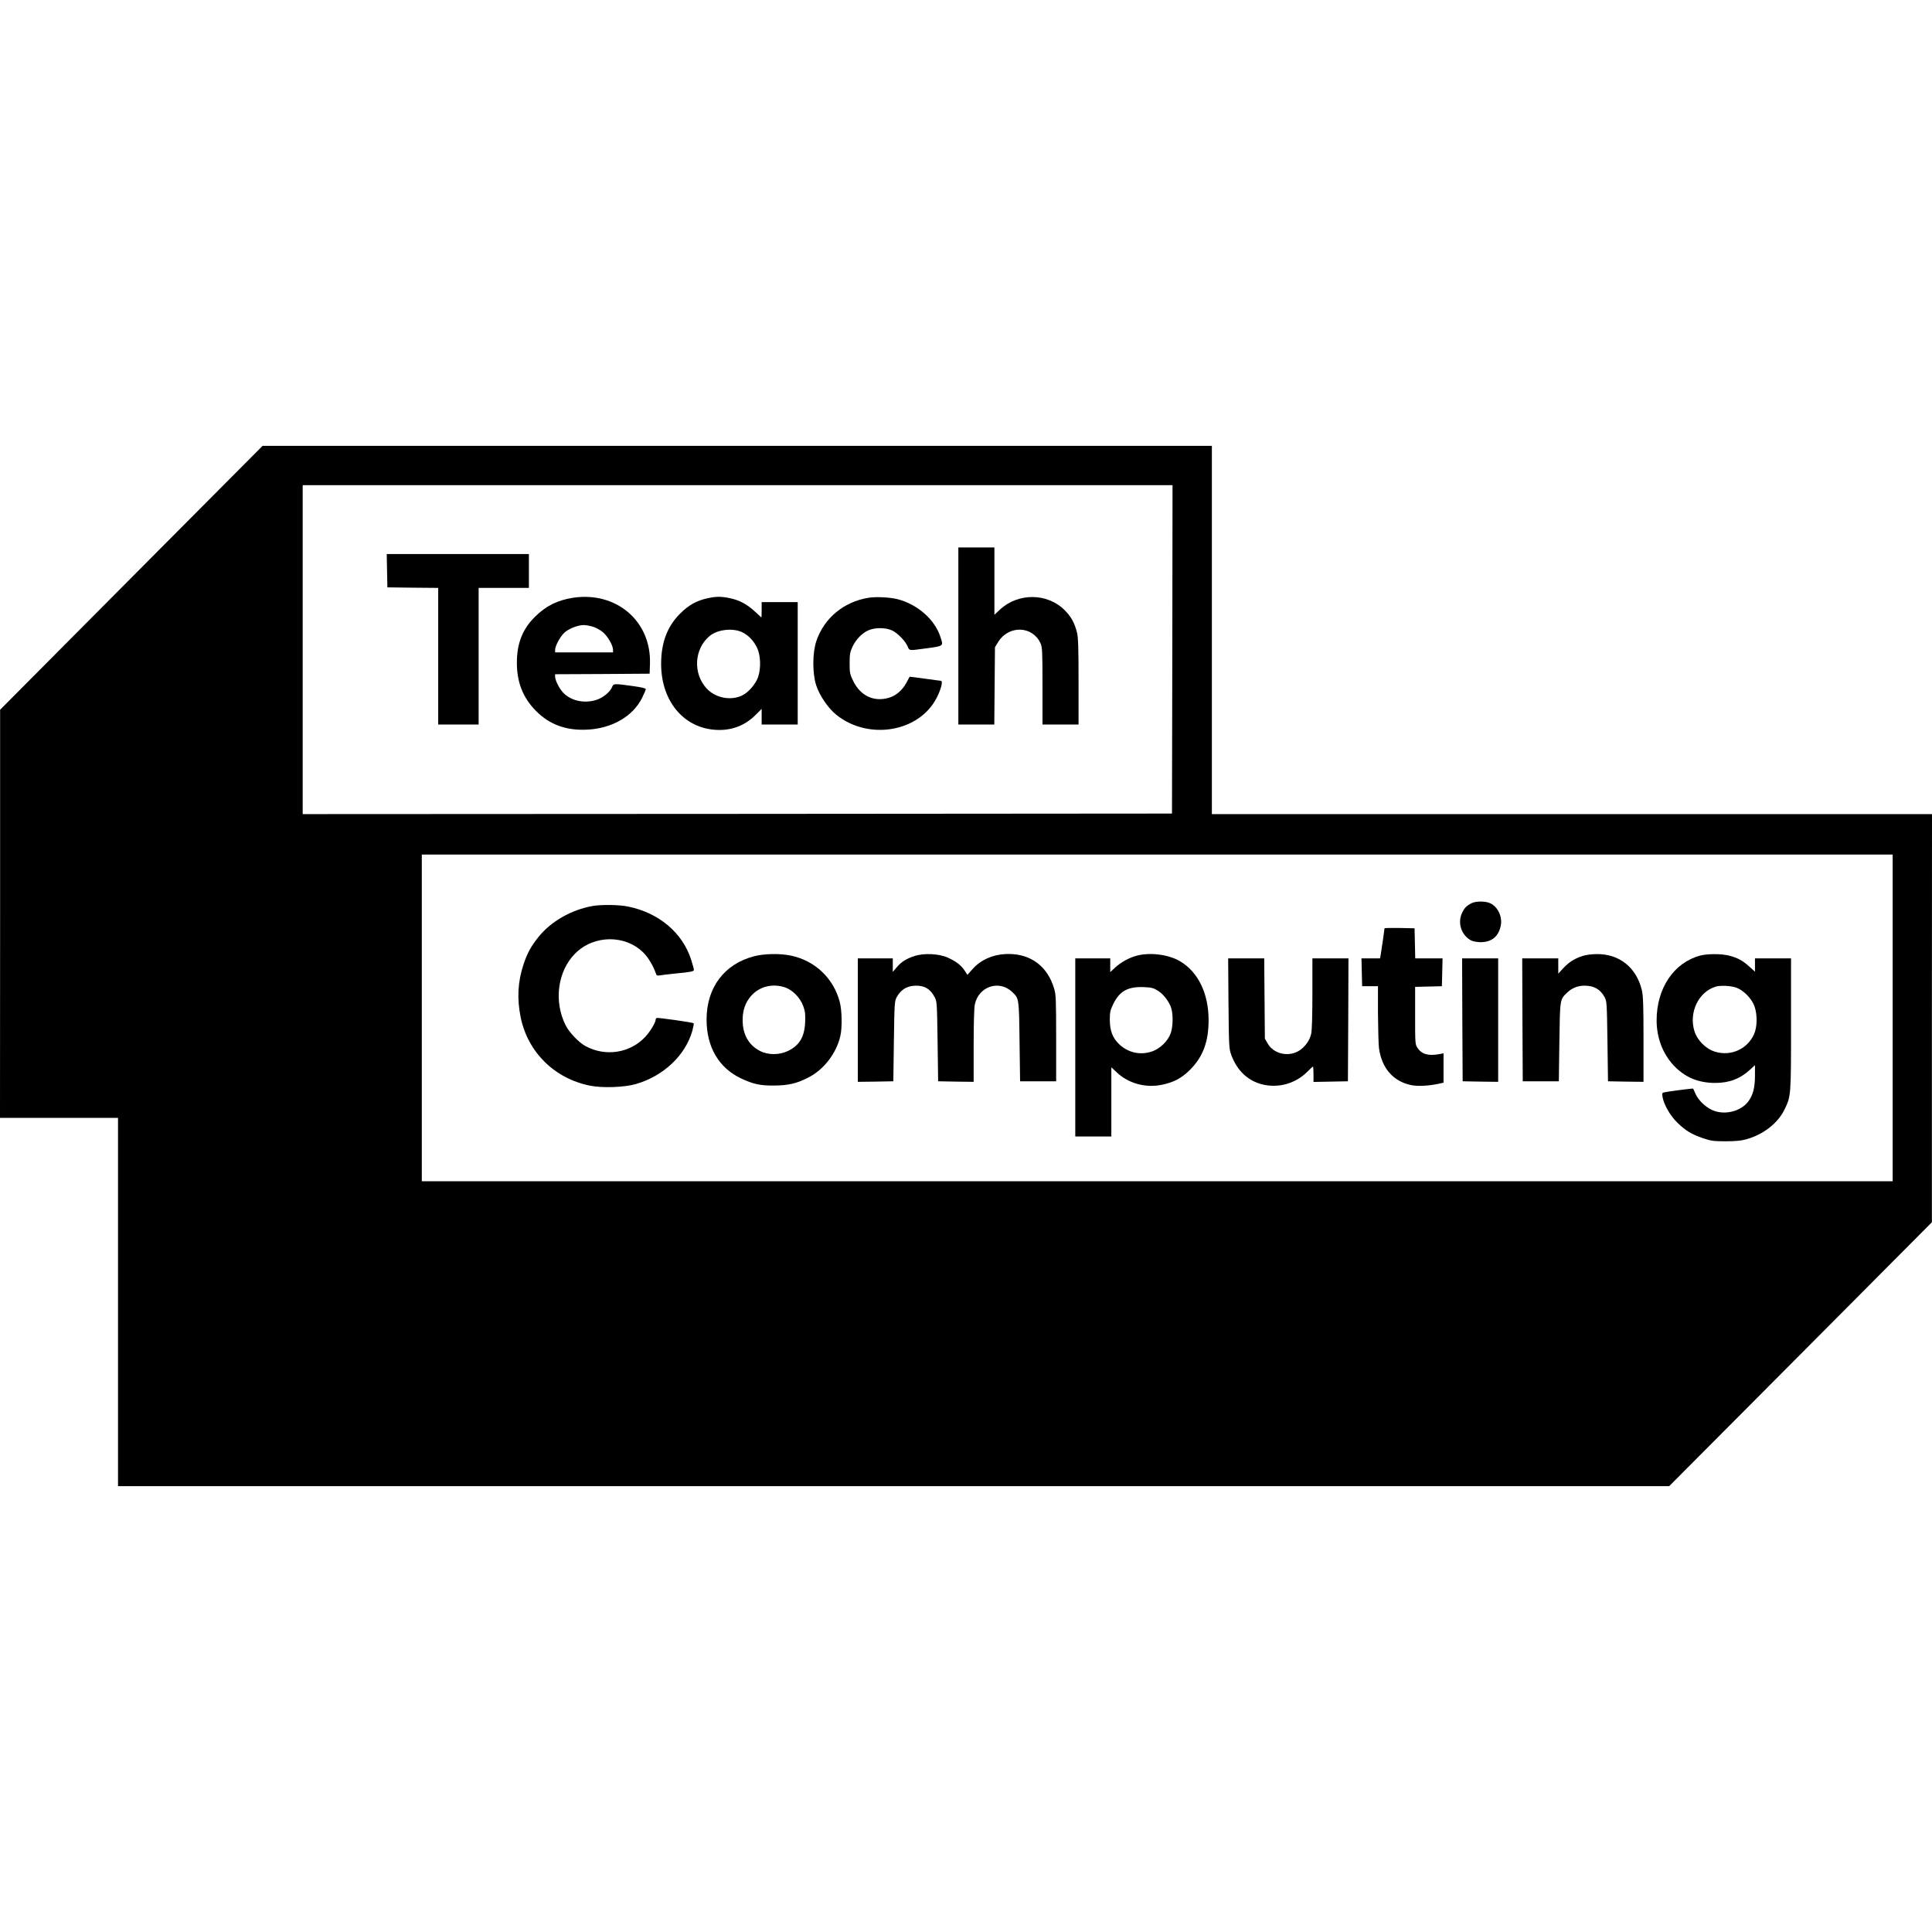
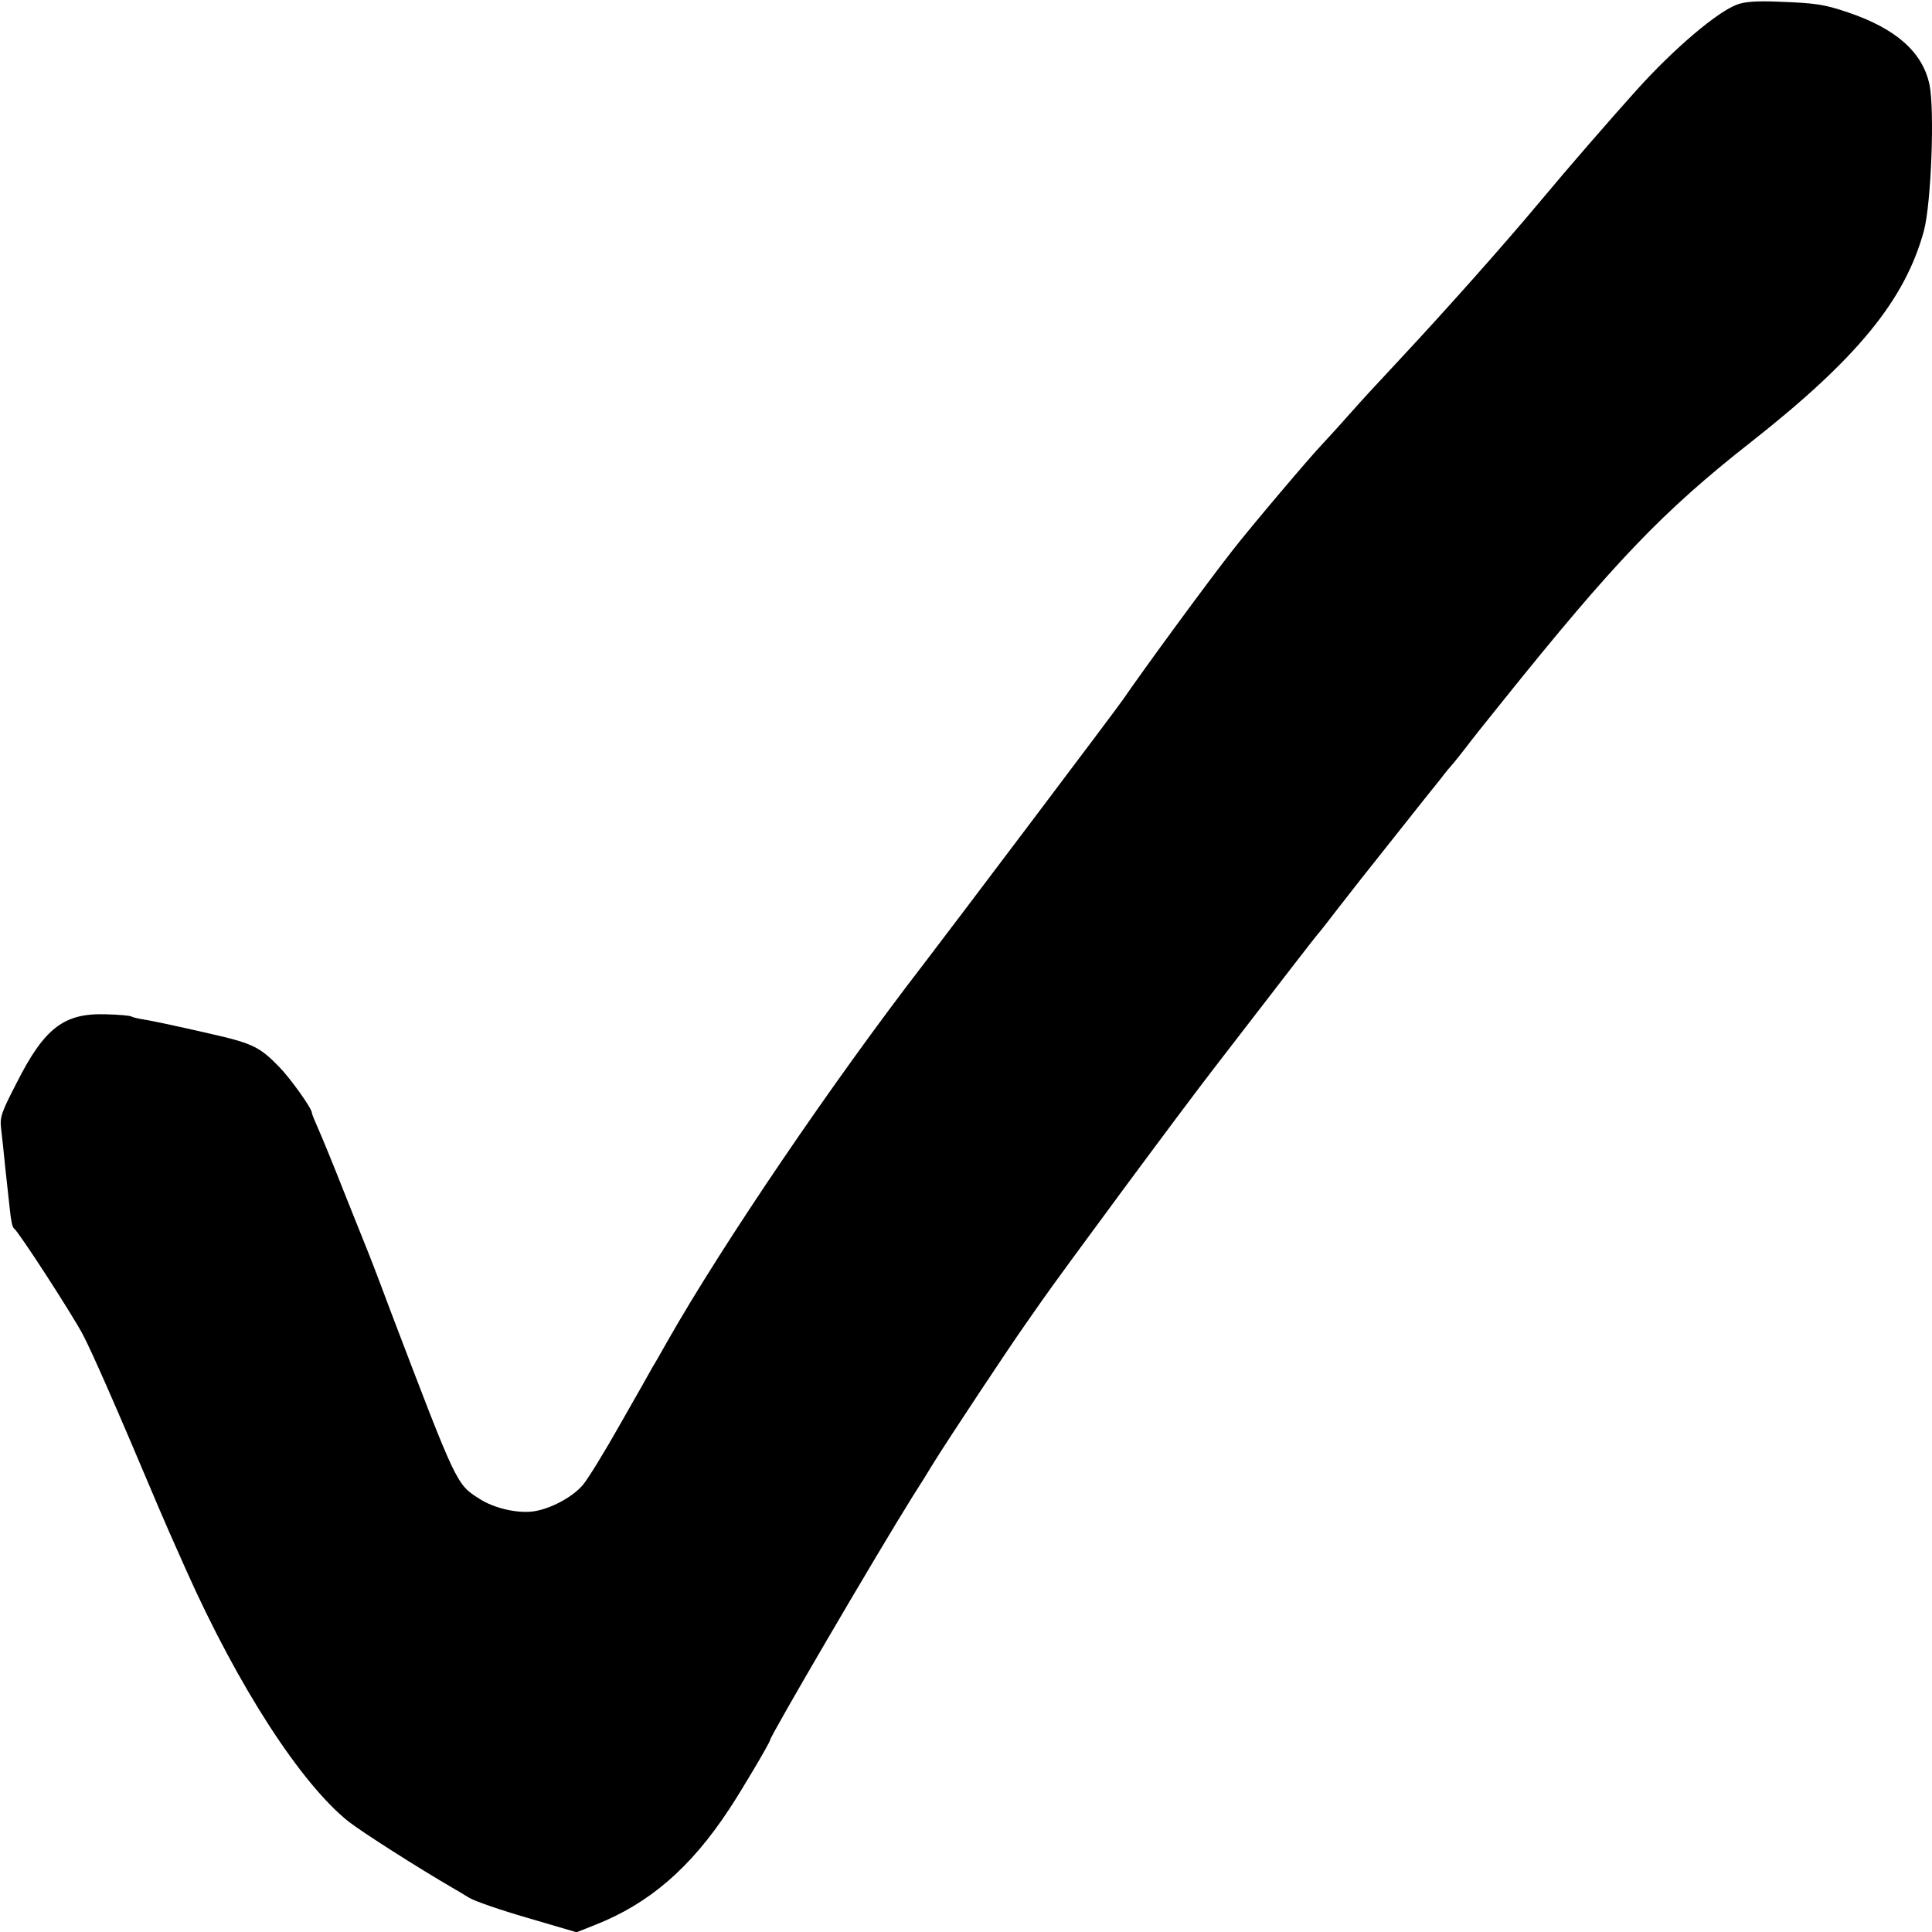
- <svg xmlns="http://www.w3.org/2000/svg" version="1.0" width="1768pt" height="1768pt" viewBox="0 0 1768 1768" preserveAspectRatio="xMidYMid meet">
-   <g transform="translate(0,1768) scale(0.1,-0.1)" fill="#000000" stroke="none">
-     <path d="M1202 12393 l-1201 -1208 0 -1867 -1 -1868 540 0 540 0 0 -1685 0 -1685 7098 0 7097 0 1202 1207 1202 1208 0 1868 1 1867 -3295 0 -3295 0 0 1685 0 1685 -4343 0 -4344 0 -1201 -1207z m9526 -655 l-3 -1503 -3977 -3 -3978 -2 0 1505 0 1505 3980 0 3980 0 -2 -1502z m6592 -3373 l0 -1495 -6730 0 -6730 0 0 1495 0 1495 6730 0 6730 0 0 -1495z" />
-     <path d="M8770 11860 l0 -810 165 0 164 0 3 353 3 354 30 49 c96 154 313 148 386 -11 17 -36 19 -72 19 -392 l0 -353 165 0 165 0 0 393 c0 323 -3 403 -15 452 -23 88 -54 143 -112 201 -158 159 -427 161 -594 4 l-49 -46 0 308 0 308 -165 0 -165 0 0 -810z" />
-     <path d="M3542 12458 l3 -153 233 -3 232 -2 0 -625 0 -625 185 0 185 0 0 625 0 625 230 0 230 0 0 155 0 155 -650 0 -651 0 3 -152z" />
-     <path d="M5245 12210 c-143 -22 -251 -76 -350 -175 -114 -113 -165 -243 -165 -421 0 -178 56 -320 175 -440 124 -125 276 -181 470 -171 225 11 416 121 500 289 19 39 35 76 35 82 0 8 -46 18 -127 29 -169 23 -168 23 -183 -13 -19 -45 -87 -99 -149 -117 -110 -32 -228 -5 -298 69 -35 37 -72 111 -73 145 l0 23 433 2 432 3 3 92 c12 388 -307 662 -703 603z m181 -265 c27 -8 69 -31 93 -52 44 -38 91 -120 91 -160 l0 -23 -265 0 -265 0 0 23 c0 36 45 119 83 156 39 37 122 70 178 71 19 0 58 -7 85 -15z" />
-     <path d="M6474 12205 c-99 -21 -172 -62 -250 -140 -117 -116 -174 -266 -174 -460 0 -353 222 -605 533 -605 129 0 242 47 333 139 l54 54 0 -71 0 -72 165 0 165 0 0 560 0 560 -165 0 -165 0 0 -70 c0 -38 -1 -70 -3 -70 -1 0 -27 24 -58 53 -71 66 -140 104 -226 122 -82 18 -129 18 -209 0z m323 -313 c56 -29 103 -80 132 -142 32 -69 36 -187 8 -267 -22 -62 -85 -136 -141 -165 -105 -53 -246 -27 -328 60 -129 138 -116 364 26 482 73 61 217 76 303 32z" />
-     <path d="M7950 12210 c-229 -36 -411 -188 -481 -401 -34 -105 -35 -290 -1 -397 29 -93 110 -213 185 -273 296 -238 761 -158 920 158 41 81 58 153 36 153 -8 1 -75 9 -149 20 -74 10 -135 18 -136 17 0 -1 -14 -26 -30 -56 -36 -67 -94 -117 -158 -136 -138 -41 -261 16 -328 153 -30 61 -33 74 -33 162 0 82 4 103 26 151 32 68 87 125 146 151 61 27 160 26 218 -2 51 -25 120 -96 141 -146 17 -39 10 -39 156 -19 180 24 173 19 142 112 -52 155 -207 291 -387 339 -68 18 -198 25 -267 14z" />
-     <path d="M13465 9414 c-45 -23 -66 -45 -86 -89 -43 -93 -5 -205 85 -252 16 -8 55 -15 86 -15 103 0 167 55 185 158 13 82 -32 171 -102 200 -43 19 -131 18 -168 -2z" />
-     <path d="M5428 9390 c-198 -34 -388 -142 -503 -288 -66 -82 -100 -145 -134 -247 -53 -159 -61 -314 -26 -486 66 -319 310 -559 634 -624 114 -23 314 -16 421 15 252 73 453 263 516 488 9 34 15 65 12 68 -9 8 -330 54 -340 48 -4 -3 -8 -9 -8 -15 0 -25 -48 -106 -92 -154 -139 -152 -366 -188 -550 -88 -61 33 -148 124 -181 189 -111 219 -75 495 85 657 172 174 463 176 630 5 44 -45 88 -121 112 -191 4 -14 13 -17 33 -13 16 3 75 10 133 16 156 15 180 20 180 35 0 8 -11 49 -25 92 -78 246 -295 430 -577 487 -81 17 -239 19 -320 6z" />
-     <path d="M12670 9185 c0 -7 -28 -202 -35 -242 l-6 -33 -85 0 -85 0 3 -127 3 -128 73 0 72 0 0 -250 c1 -137 5 -279 9 -315 25 -185 130 -306 295 -340 61 -12 156 -8 249 12 l47 10 0 134 0 135 -37 -7 c-100 -19 -162 -2 -200 55 -23 33 -23 40 -23 297 l0 263 123 3 122 3 3 128 3 127 -125 0 -125 0 -3 138 -3 137 -137 3 c-76 1 -138 0 -138 -3z" />
-     <path d="M6900 8929 c-272 -71 -434 -286 -434 -579 0 -251 111 -441 314 -538 113 -53 174 -67 305 -66 131 1 208 19 317 76 139 72 252 220 288 377 18 77 15 233 -5 311 -56 215 -223 376 -442 424 -99 22 -249 20 -343 -5z m285 -285 c69 -24 137 -94 165 -169 18 -50 21 -75 18 -150 -6 -134 -52 -211 -156 -262 -80 -39 -184 -39 -258 0 -103 53 -158 151 -158 282 0 91 25 161 77 221 77 87 196 117 312 78z" />
-     <path d="M8368 8931 c-74 -24 -120 -53 -163 -104 l-35 -41 0 62 0 62 -160 0 -160 0 0 -565 0 -565 163 2 162 3 5 365 c5 349 6 367 26 405 38 70 97 105 178 105 80 0 129 -30 169 -105 21 -38 22 -55 27 -405 l5 -365 163 -3 162 -2 0 329 c0 197 4 350 11 380 35 165 223 227 342 113 62 -59 62 -54 67 -452 l5 -365 165 0 165 0 0 395 c0 353 -2 401 -19 455 -60 201 -211 315 -416 315 -133 0 -251 -49 -330 -138 l-47 -53 -26 40 c-33 49 -76 82 -152 117 -79 37 -221 44 -307 15z" />
-     <path d="M10401 8934 c-71 -19 -142 -59 -197 -109 l-44 -41 0 63 0 63 -160 0 -160 0 0 -815 0 -815 165 0 165 0 0 316 0 317 50 -47 c106 -100 261 -143 407 -114 112 22 186 61 263 138 118 118 170 256 170 455 0 245 -97 443 -264 540 -105 61 -273 82 -395 49z m195 -320 c53 -33 108 -106 124 -166 16 -59 14 -162 -6 -221 -25 -74 -100 -147 -178 -171 -104 -33 -210 -9 -291 65 -62 57 -88 124 -89 225 0 72 4 89 32 147 58 117 131 158 274 154 75 -3 92 -7 134 -33z" />
-     <path d="M14480 8931 c-71 -23 -125 -57 -177 -114 l-43 -47 0 70 0 70 -165 0 -165 0 2 -562 3 -563 165 0 165 0 5 360 c6 397 4 387 72 452 44 42 96 63 158 63 87 0 145 -33 184 -105 20 -38 21 -56 26 -405 l5 -365 163 -3 162 -2 0 387 c0 307 -3 401 -15 451 -49 207 -205 333 -412 331 -46 0 -101 -7 -133 -18z" />
-     <path d="M15557 8935 c-241 -66 -397 -299 -397 -593 0 -158 56 -305 156 -412 103 -109 225 -160 381 -160 128 0 228 38 320 123 l43 40 0 -95 c0 -112 -18 -181 -63 -240 -70 -91 -220 -126 -329 -76 -65 30 -128 92 -153 150 -10 24 -20 44 -21 46 -2 3 -224 -25 -263 -34 -21 -4 -22 -9 -17 -42 13 -73 72 -175 138 -238 76 -73 128 -104 233 -140 70 -24 95 -28 205 -28 90 0 143 5 190 18 153 42 287 145 348 268 62 127 62 122 62 785 l0 603 -165 0 -165 0 0 -61 0 -61 -52 47 c-61 55 -107 80 -185 100 -69 18 -200 18 -266 0z m329 -292 c68 -23 145 -101 170 -173 27 -78 25 -190 -5 -255 -61 -136 -213 -204 -357 -159 -83 25 -163 105 -188 188 -53 170 37 359 194 407 44 13 135 9 186 -8z" />
-     <path d="M11242 8498 c4 -399 5 -415 26 -473 47 -126 128 -212 237 -254 156 -59 337 -20 457 100 27 27 51 49 53 49 3 0 5 -32 5 -70 l0 -71 158 3 157 3 3 563 2 562 -165 0 -165 0 0 -320 c0 -193 -4 -339 -11 -370 -14 -64 -61 -127 -119 -160 -98 -54 -227 -22 -280 72 l-25 43 -3 368 -3 367 -165 0 -165 0 3 -412z" />
-     <path d="M13382 8348 l3 -563 163 -3 162 -2 0 565 0 565 -165 0 -165 0 2 -562z" />
+ <svg xmlns="http://www.w3.org/2000/svg" version="1.0" width="700pt" height="700pt" viewBox="0 0 700 700" preserveAspectRatio="xMidYMid meet">
+   <g transform="translate(0,700) scale(0.1,-0.1)" fill="#000000" stroke="none">
+     <path d="M6295 6984 c-72 -26 -229 -159 -365 -310 -98 -109 -245 -278 -350 -404 -131 -157 -341 -393 -510 -574 -114 -122 -121 -130 -189 -206 -36 -41 -76 -84 -88 -97 -47 -49 -262 -303 -328 -388 -97 -124 -321 -430 -395 -538 -19 -29 -633 -842 -725 -962 -328 -425 -726 -1011 -927 -1365 -23 -41 -47 -83 -53 -92 -5 -10 -57 -101 -115 -203 -58 -103 -120 -204 -138 -225 -37 -44 -117 -87 -179 -96 -58 -8 -142 11 -195 45 -85 54 -81 46 -323 681 -42 113 -83 219 -90 235 -7 17 -43 107 -80 200 -37 94 -78 194 -91 223 -13 29 -24 56 -24 60 0 16 -77 124 -119 167 -70 72 -96 85 -251 120 -135 31 -208 46 -238 51 -20 3 -41 8 -46 11 -4 3 -46 7 -92 8 -152 5 -223 -49 -324 -249 -55 -107 -61 -123 -56 -165 3 -25 10 -89 15 -141 6 -52 13 -122 17 -155 3 -33 9 -62 14 -65 16 -10 209 -308 250 -385 35 -67 119 -258 276 -630 30 -70 37 -86 99 -225 188 -421 415 -772 588 -910 49 -38 244 -163 385 -245 10 -5 33 -20 52 -31 19 -12 115 -45 212 -73 l177 -52 68 27 c195 77 345 206 485 419 44 66 148 242 148 250 0 14 383 669 516 882 22 34 57 90 78 125 54 87 274 419 330 498 25 36 51 73 58 83 70 101 510 696 627 847 278 361 364 472 376 486 6 6 37 46 70 89 33 43 125 160 205 260 80 101 157 198 172 216 14 19 35 44 45 55 10 12 29 36 43 54 14 19 74 95 134 169 406 506 581 689 901 940 385 303 558 515 626 766 26 99 39 434 20 528 -25 118 -121 203 -295 262 -88 30 -120 34 -256 39 -74 3 -117 0 -145 -10z" />
  </g>
</svg>
